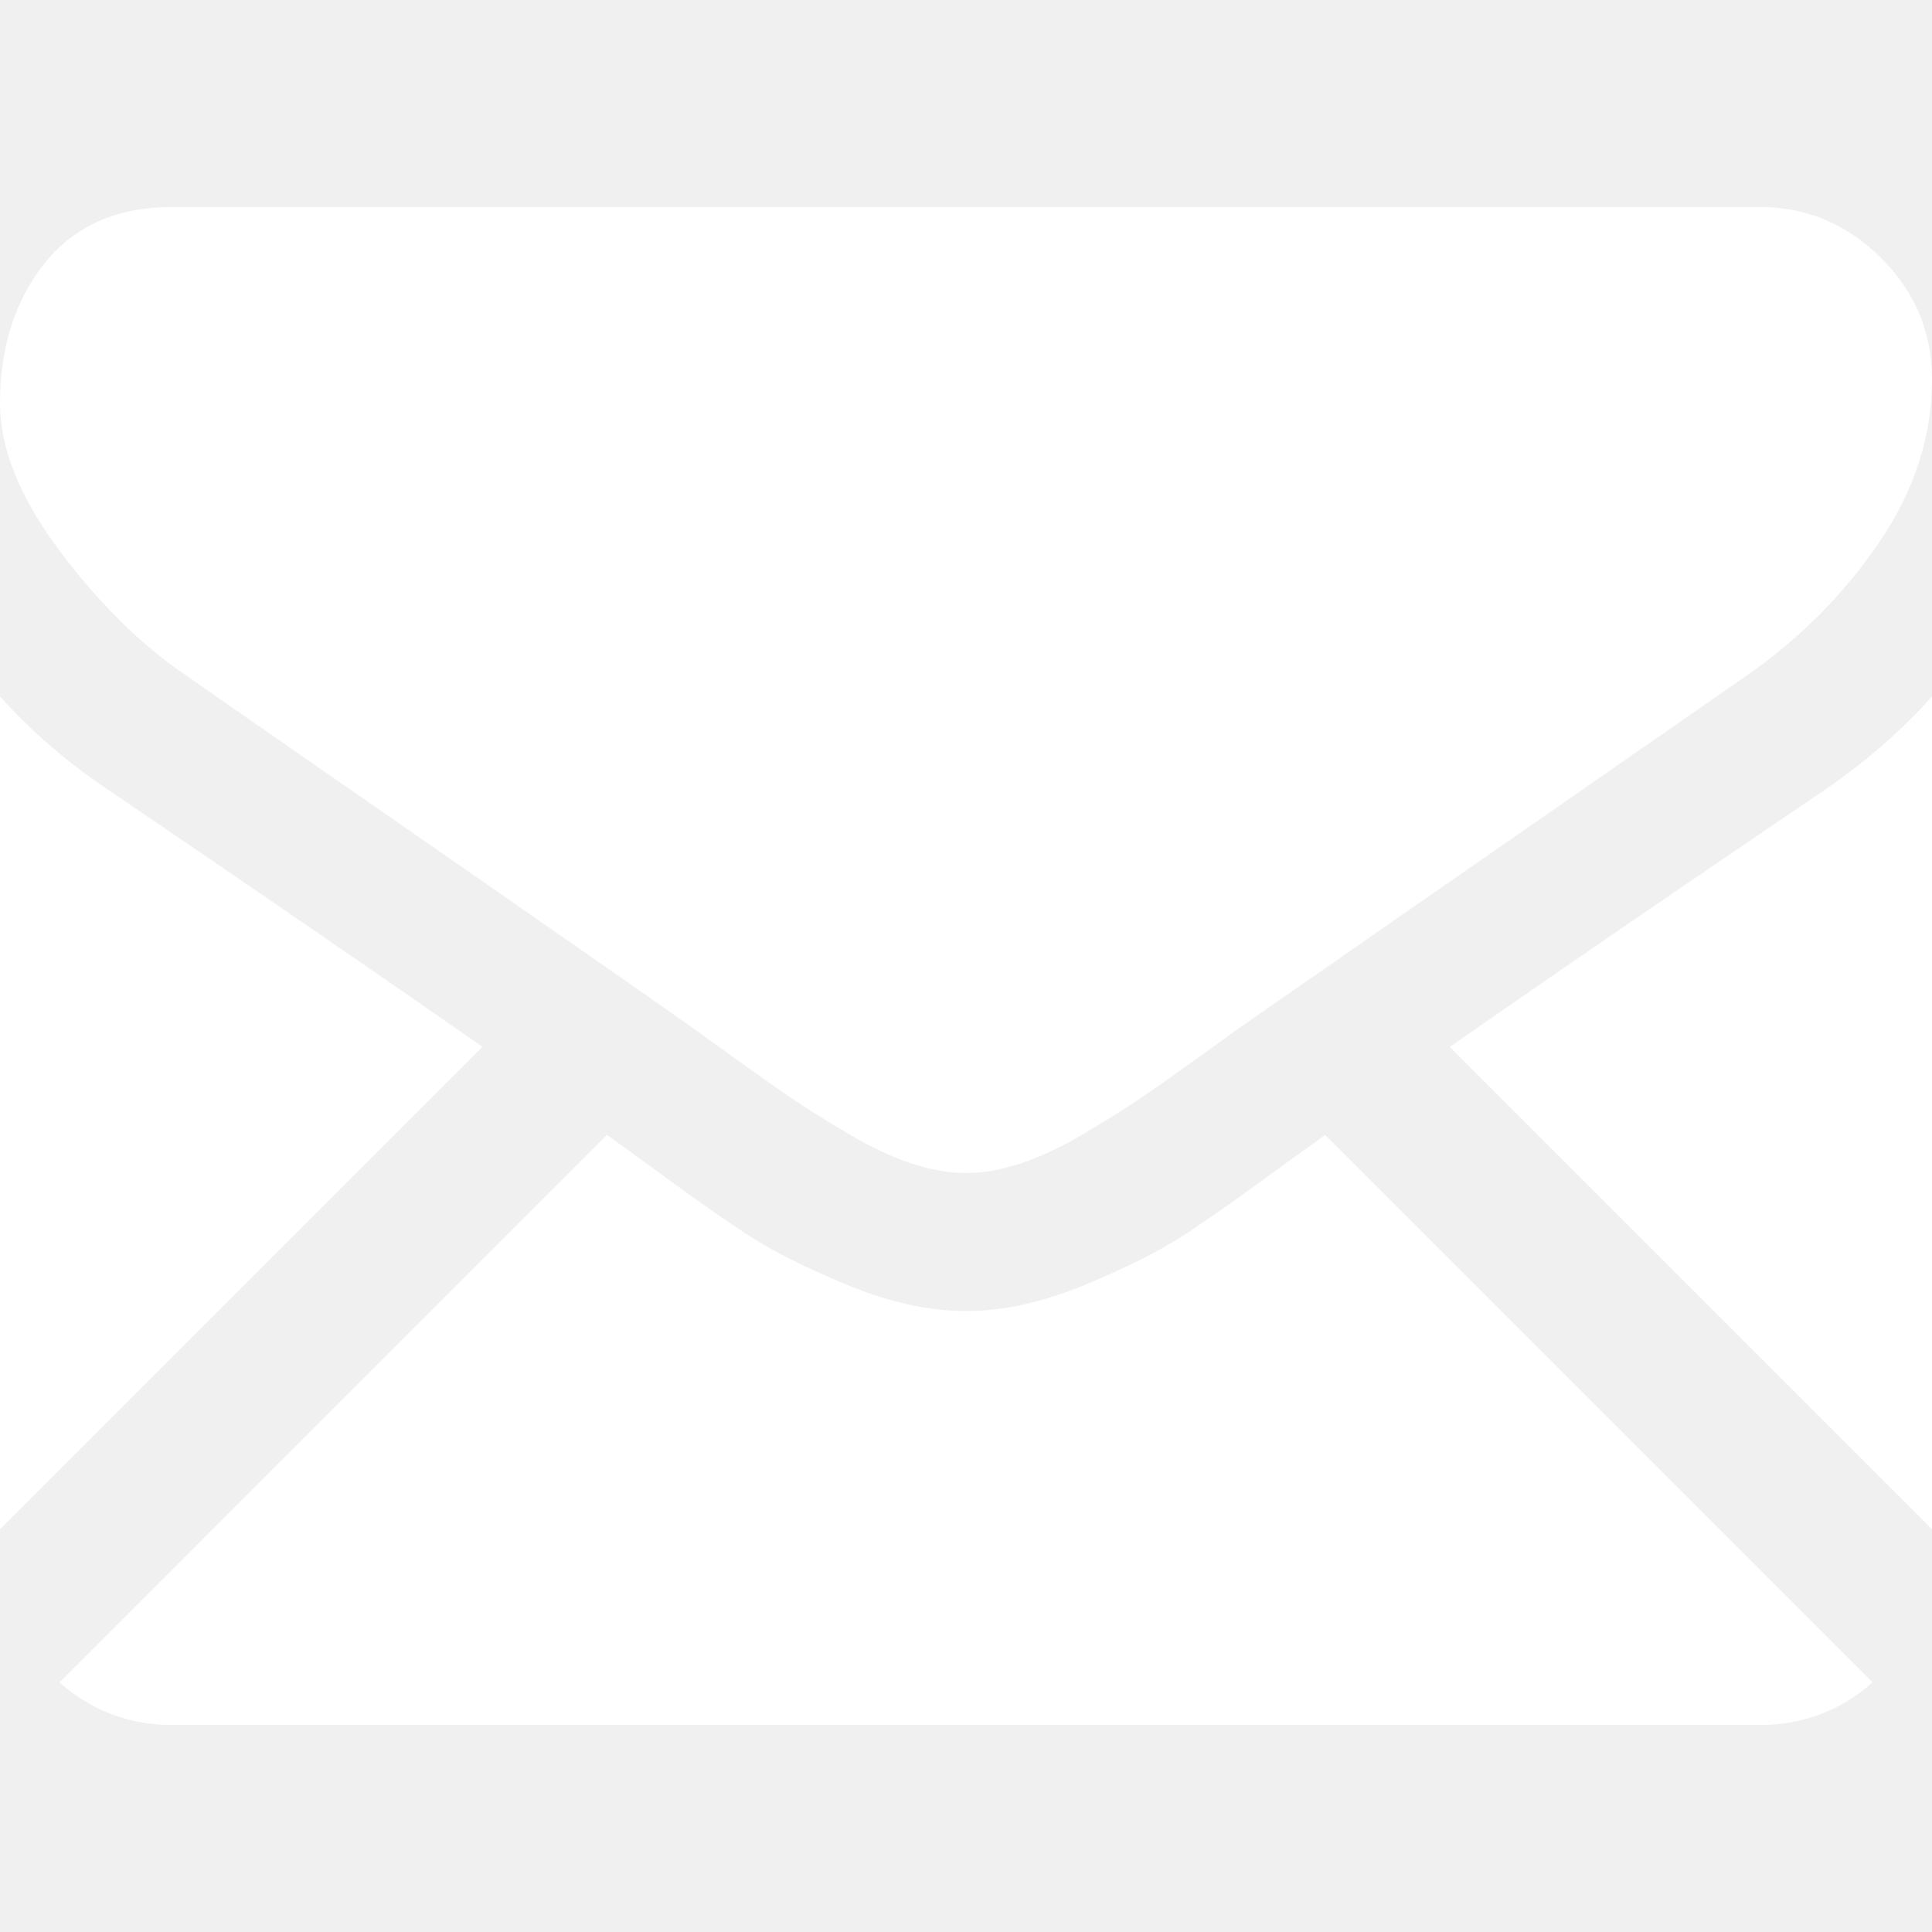
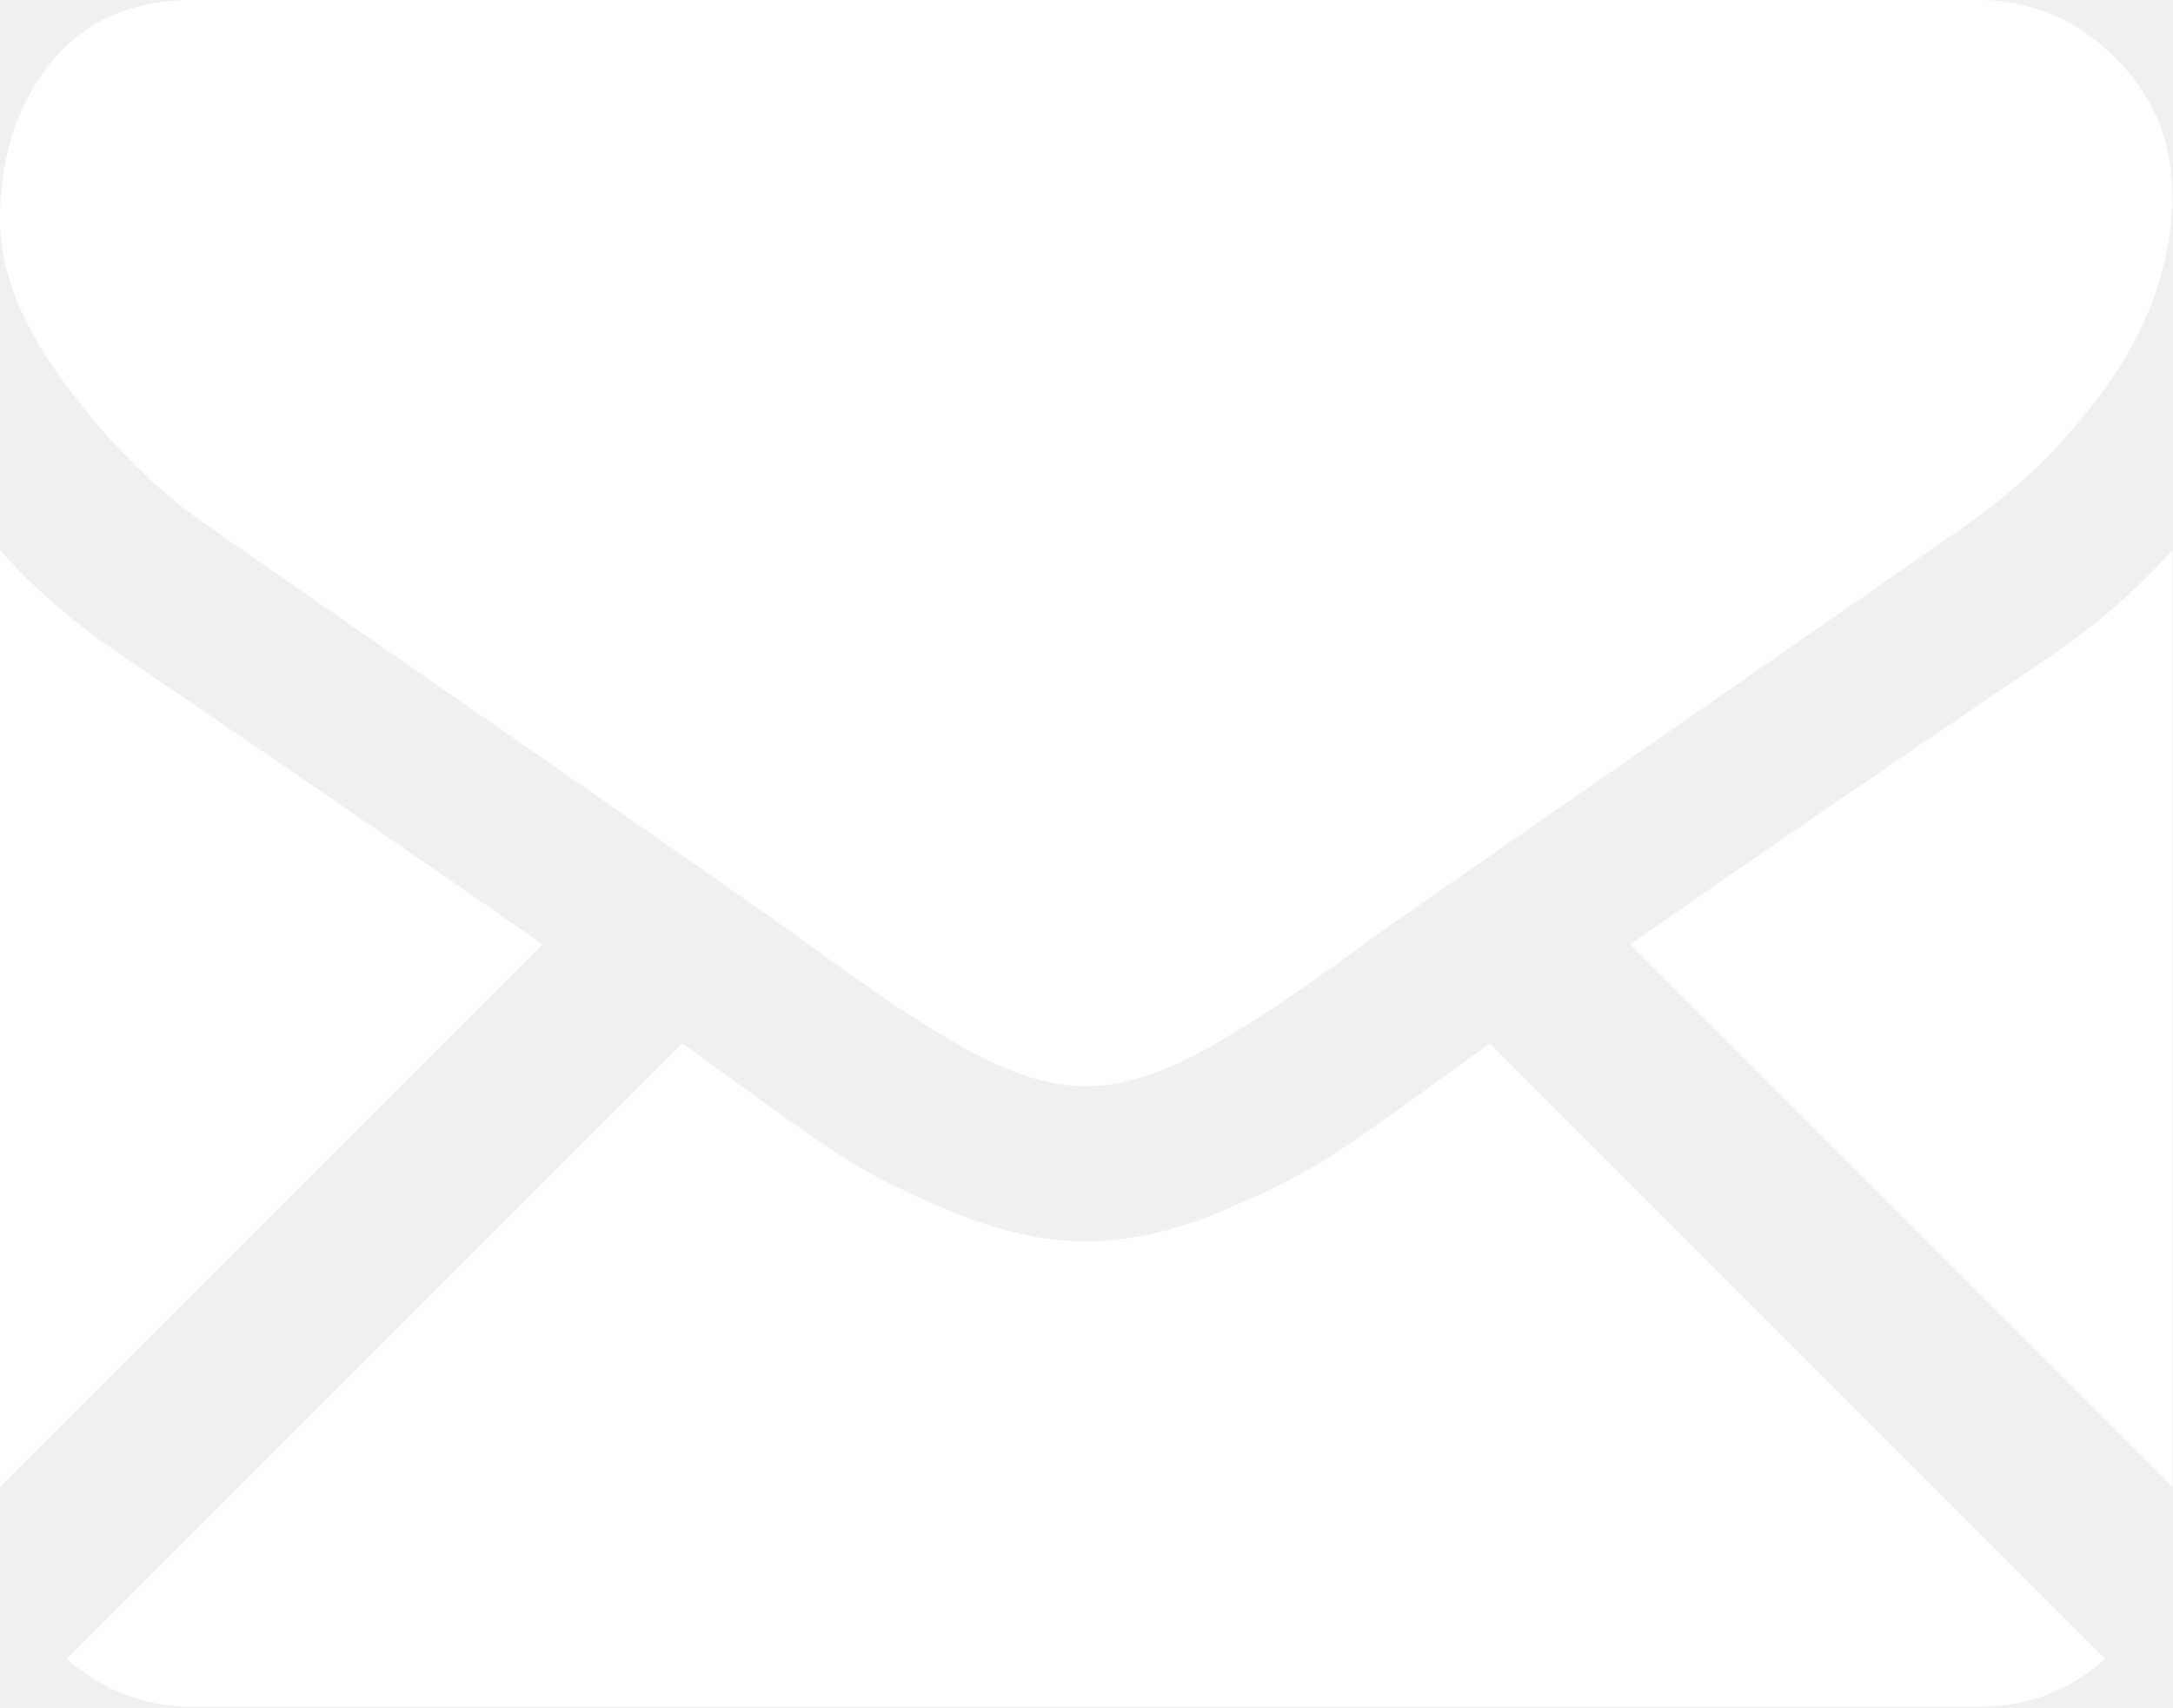
- <svg xmlns="http://www.w3.org/2000/svg" version="1.1" id="Capa_1" x="0px" y="0px" width="550.795px" height="550.795px" viewBox="0 0 550.795 550.795" style="enable-background:new 0 0 550.795 550.795;" xml:space="preserve">
-   <g>
-     <g>
-       <path style="fill:#ffffff;" d="M501.613,491.782c12.381,0,23.109-4.088,32.229-12.16L377.793,323.567c-3.744,2.681-7.373,5.288-10.801,7.767    c-11.678,8.604-21.156,15.318-28.434,20.129c-7.277,4.822-16.959,9.737-29.045,14.755c-12.094,5.024-23.361,7.528-33.813,7.528    h-0.306h-0.306c-10.453,0-21.72-2.503-33.813-7.528c-12.093-5.018-21.775-9.933-29.045-14.755    c-7.277-4.811-16.75-11.524-28.434-20.129c-3.256-2.387-6.867-5.006-10.771-7.809L16.946,479.622    c9.119,8.072,19.854,12.16,32.234,12.16H501.613z" />
-       <path style="fill:#ffffff;" d="M31.047,225.299C19.37,217.514,9.015,208.598,0,198.555V435.98l137.541-137.541    C110.025,279.229,74.572,254.877,31.047,225.299z" />
-       <path style="fill:#ffffff;" d="M520.059,225.299c-41.865,28.336-77.447,52.73-106.75,73.195l137.486,137.492V198.555    C541.98,208.396,531.736,217.306,520.059,225.299z" />
-       <path style="fill:#ffffff;" d="M501.613,59.013H49.181c-15.784,0-27.919,5.33-36.42,15.979C4.253,85.646,0.006,98.97,0.006,114.949    c0,12.907,5.636,26.892,16.903,41.959c11.267,15.061,23.256,26.891,35.961,35.496c6.965,4.921,27.969,19.523,63.012,43.801    c18.917,13.109,35.368,24.535,49.505,34.395c12.05,8.396,22.442,15.667,31.022,21.701c0.985,0.691,2.534,1.799,4.59,3.269    c2.215,1.591,5.018,3.61,8.476,6.107c6.659,4.816,12.191,8.709,16.597,11.683c4.4,2.975,9.731,6.298,15.985,9.988    c6.249,3.685,12.143,6.456,17.675,8.299c5.533,1.842,10.655,2.766,15.367,2.766h0.306h0.306c4.711,0,9.834-0.924,15.368-2.766    c5.531-1.843,11.42-4.608,17.674-8.299c6.248-3.69,11.572-7.02,15.986-9.988c4.406-2.974,9.938-6.866,16.598-11.683    c3.451-2.497,6.254-4.517,8.469-6.102c2.057-1.476,3.605-2.577,4.596-3.274c6.684-4.651,17.1-11.892,31.104-21.616    c25.482-17.705,63.01-43.764,112.742-78.281c14.957-10.447,27.453-23.054,37.496-37.803c10.025-14.749,15.051-30.22,15.051-46.408    c0-13.525-4.873-25.098-14.598-34.737C526.461,63.829,514.932,59.013,501.613,59.013z" />
+ <svg xmlns="http://www.w3.org/2000/svg" width="551px" height="433px" viewBox="0 0 551 433" version="1.1">
+   <defs />
+   <g id="Welcome" stroke="none" stroke-width="1" fill="none" fill-rule="evenodd">
+     <g id="Artboard-2" transform="translate(-260, -26)" fill-rule="nonzero" fill="#FFFFFF">
+       <g id="blackenvelope" transform="translate(260, 26)">
+         <path d="M501.613,432.782 C513.994,432.782 524.722,428.694 533.842,420.622 L377.793,264.567 C374.049,267.248 370.42,269.855 366.992,272.334 C355.314,280.938 345.836,287.652 338.558,292.463 C331.281,297.285 321.599,302.2 309.513,307.218 C297.419,312.242 286.152,314.746 275.7,314.746 L275.394,314.746 L275.088,314.746 C264.635,314.746 253.368,312.243 241.275,307.218 C229.182,302.2 219.5,297.285 212.23,292.463 C204.953,287.652 195.48,280.939 183.796,272.334 C180.54,269.947 176.929,267.328 173.025,264.525 L16.946,420.622 C26.065,428.694 36.8,432.782 49.18,432.782 L501.613,432.782 L501.613,432.782 Z" id="Shape" />
+         <path d="M31.047,166.299 C19.37,158.514 9.015,149.598 0,139.555 L0,376.98 L137.541,239.439 C110.025,220.229 74.572,195.877 31.047,166.299 Z" id="Shape" />
+         <path d="M520.059,166.299 C478.194,194.635 442.612,219.029 413.309,239.494 L550.795,376.986 L550.795,139.555 C541.98,149.396 531.736,158.306 520.059,166.299 Z" id="Shape" />
+         <path d="M501.613,0.013 L49.181,0.013 C33.397,0.013 21.262,5.343 12.761,15.992 C4.253,26.646 0.006,39.97 0.006,55.949 C0.006,68.856 5.642,82.841 16.909,97.908 C28.176,112.969 40.165,124.799 52.87,133.404 C59.835,138.325 80.839,152.927 115.882,177.205 C134.799,190.314 151.25,201.74 165.387,211.6 C177.437,219.996 187.829,227.267 196.409,233.301 C197.394,233.992 198.943,235.1 200.999,236.57 C203.214,238.161 206.017,240.18 209.475,242.677 C216.134,247.493 221.666,251.386 226.072,254.36 C230.472,257.335 235.803,260.658 242.057,264.348 C248.306,268.033 254.2,270.804 259.732,272.647 C265.265,274.489 270.387,275.413 275.099,275.413 L275.405,275.413 L275.711,275.413 C280.422,275.413 285.545,274.489 291.079,272.647 C296.61,270.804 302.499,268.039 308.753,264.348 C315.001,260.658 320.325,257.328 324.739,254.36 C329.145,251.386 334.677,247.494 341.337,242.677 C344.788,240.18 347.591,238.16 349.806,236.575 C351.863,235.099 353.411,233.998 354.402,233.301 C361.086,228.65 371.502,221.409 385.506,211.685 C410.988,193.98 448.516,167.921 498.248,133.404 C513.205,122.957 525.701,110.35 535.744,95.601 C545.769,80.852 550.795,65.381 550.795,49.193 C550.795,35.668 545.922,24.095 536.197,14.456 C526.461,4.829 514.932,0.013 501.613,0.013 Z" id="Shape" />
+       </g>
    </g>
  </g>
-   <g>
- </g>
-   <g>
- </g>
-   <g>
- </g>
-   <g>
- </g>
-   <g>
- </g>
-   <g>
- </g>
-   <g>
- </g>
-   <g>
- </g>
-   <g>
- </g>
-   <g>
- </g>
-   <g>
- </g>
-   <g>
- </g>
-   <g>
- </g>
-   <g>
- </g>
-   <g>
- </g>
</svg>
